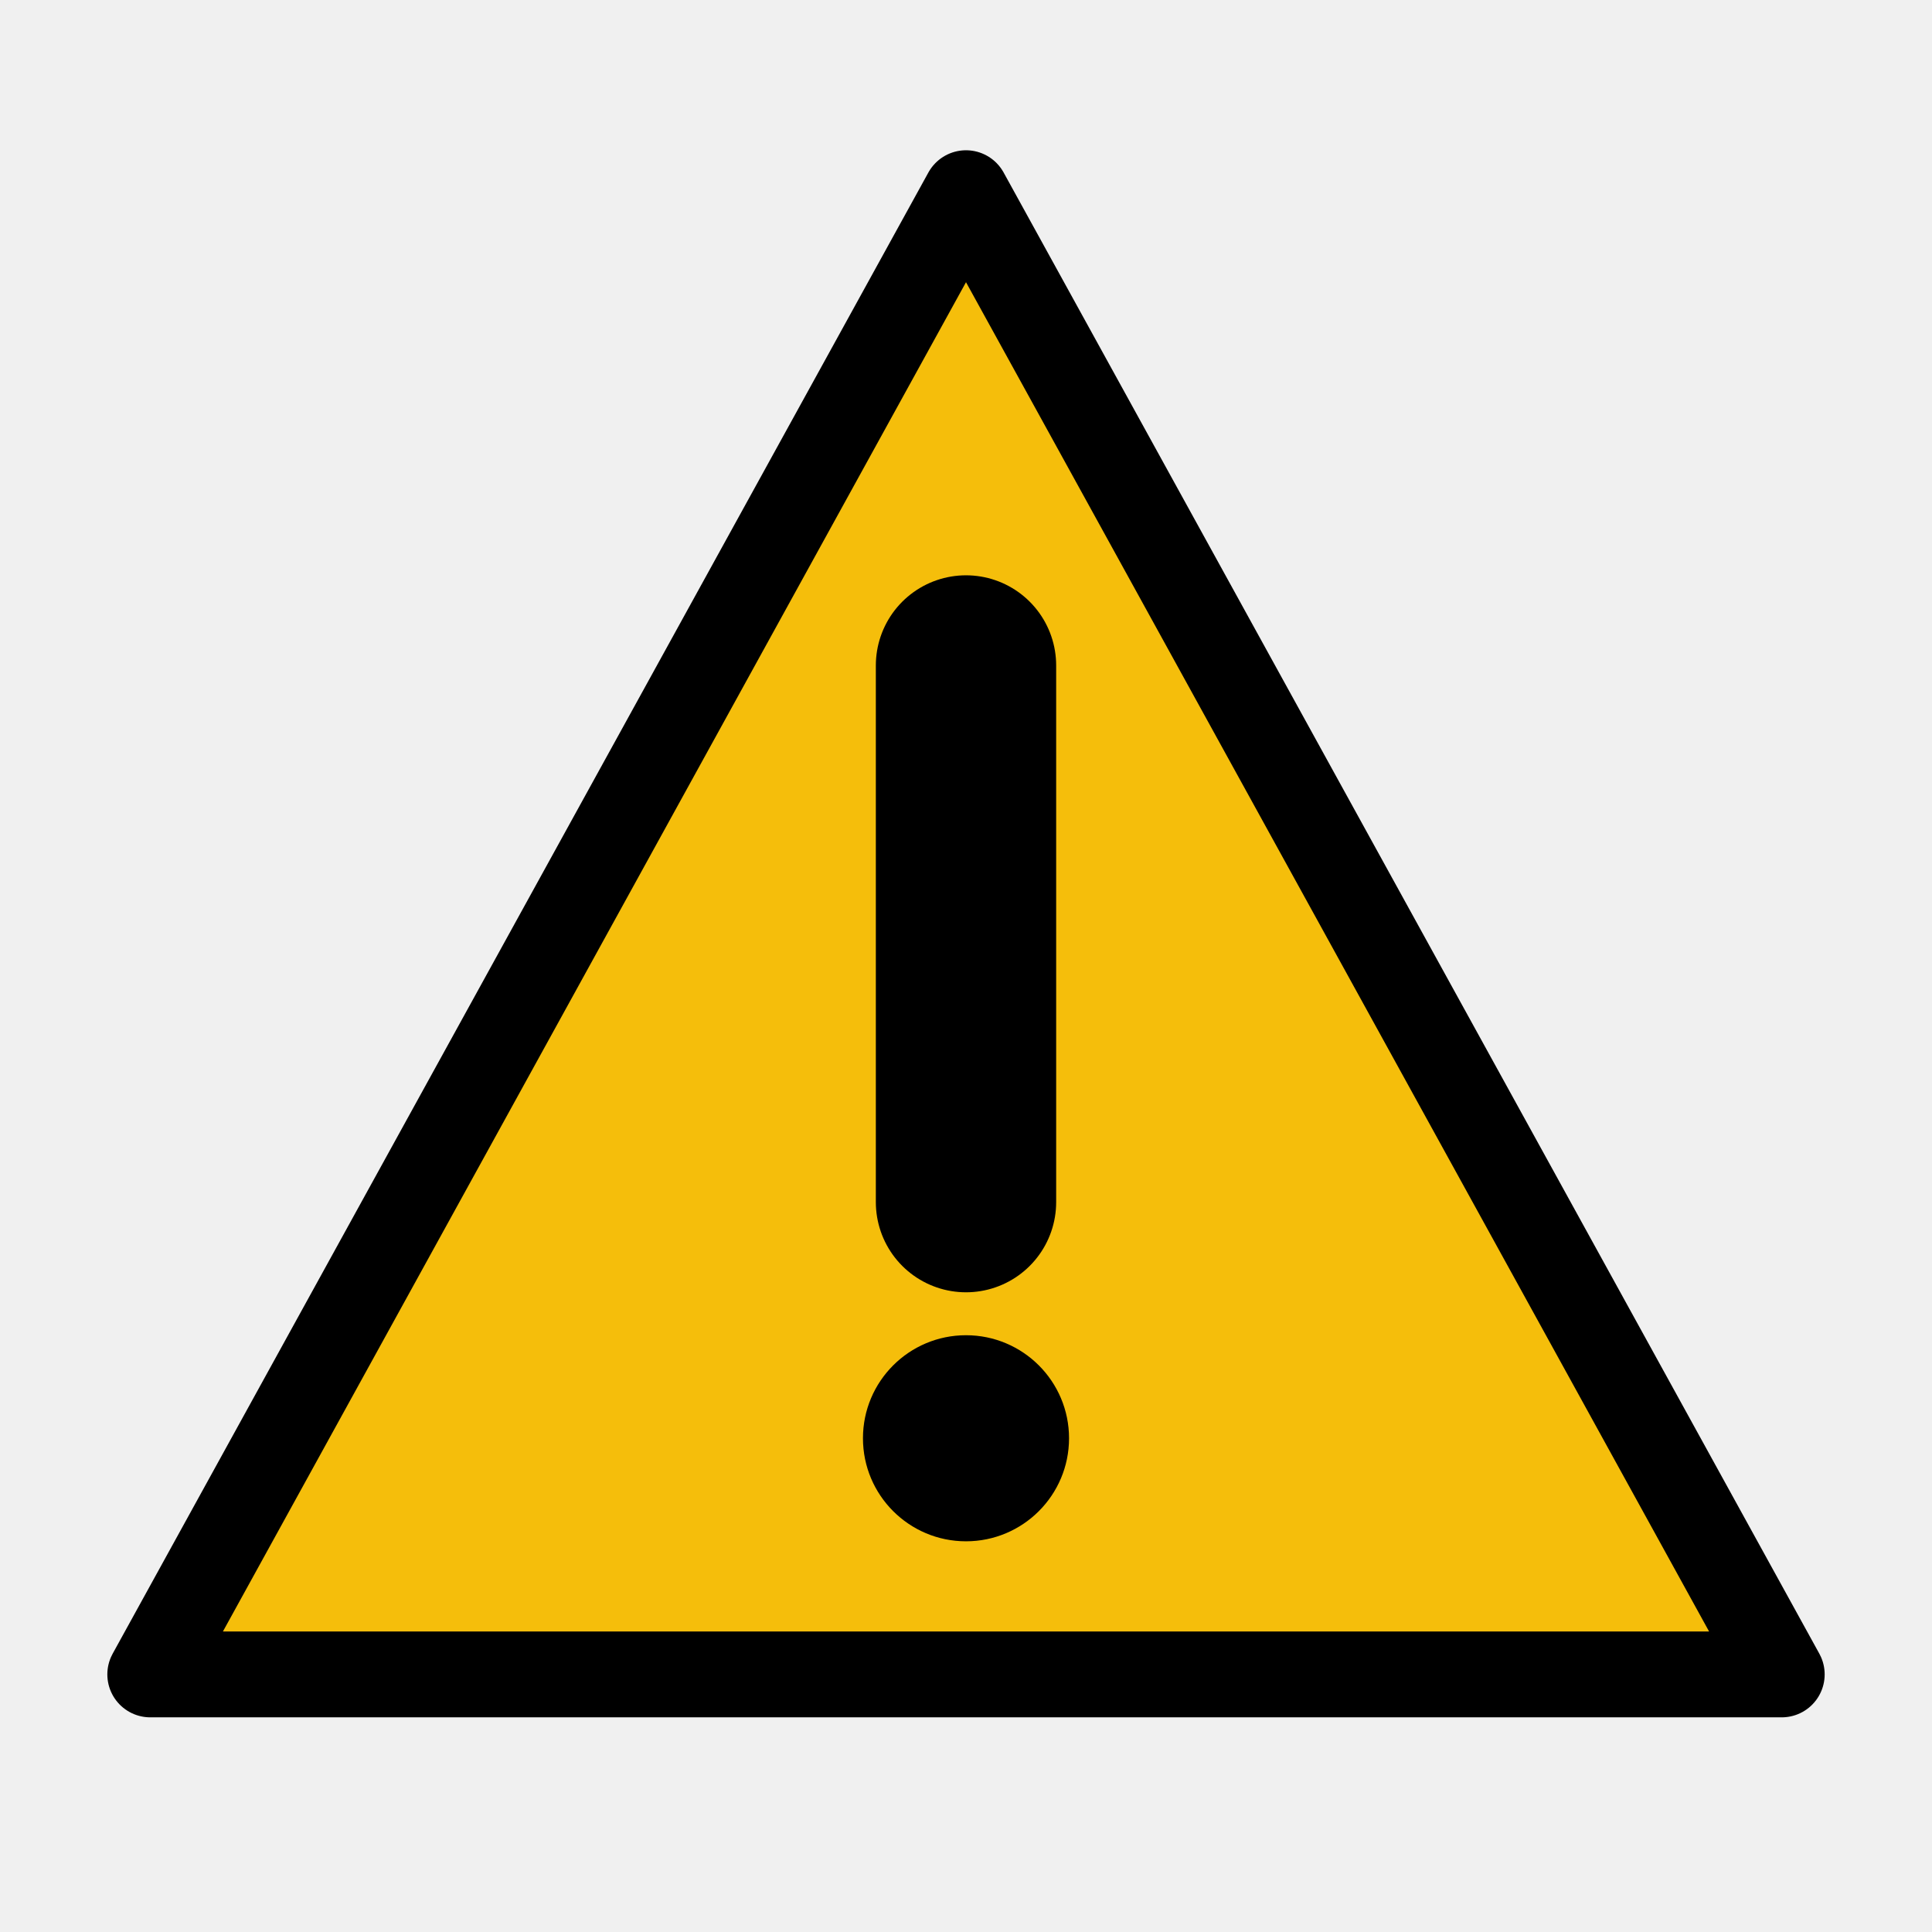
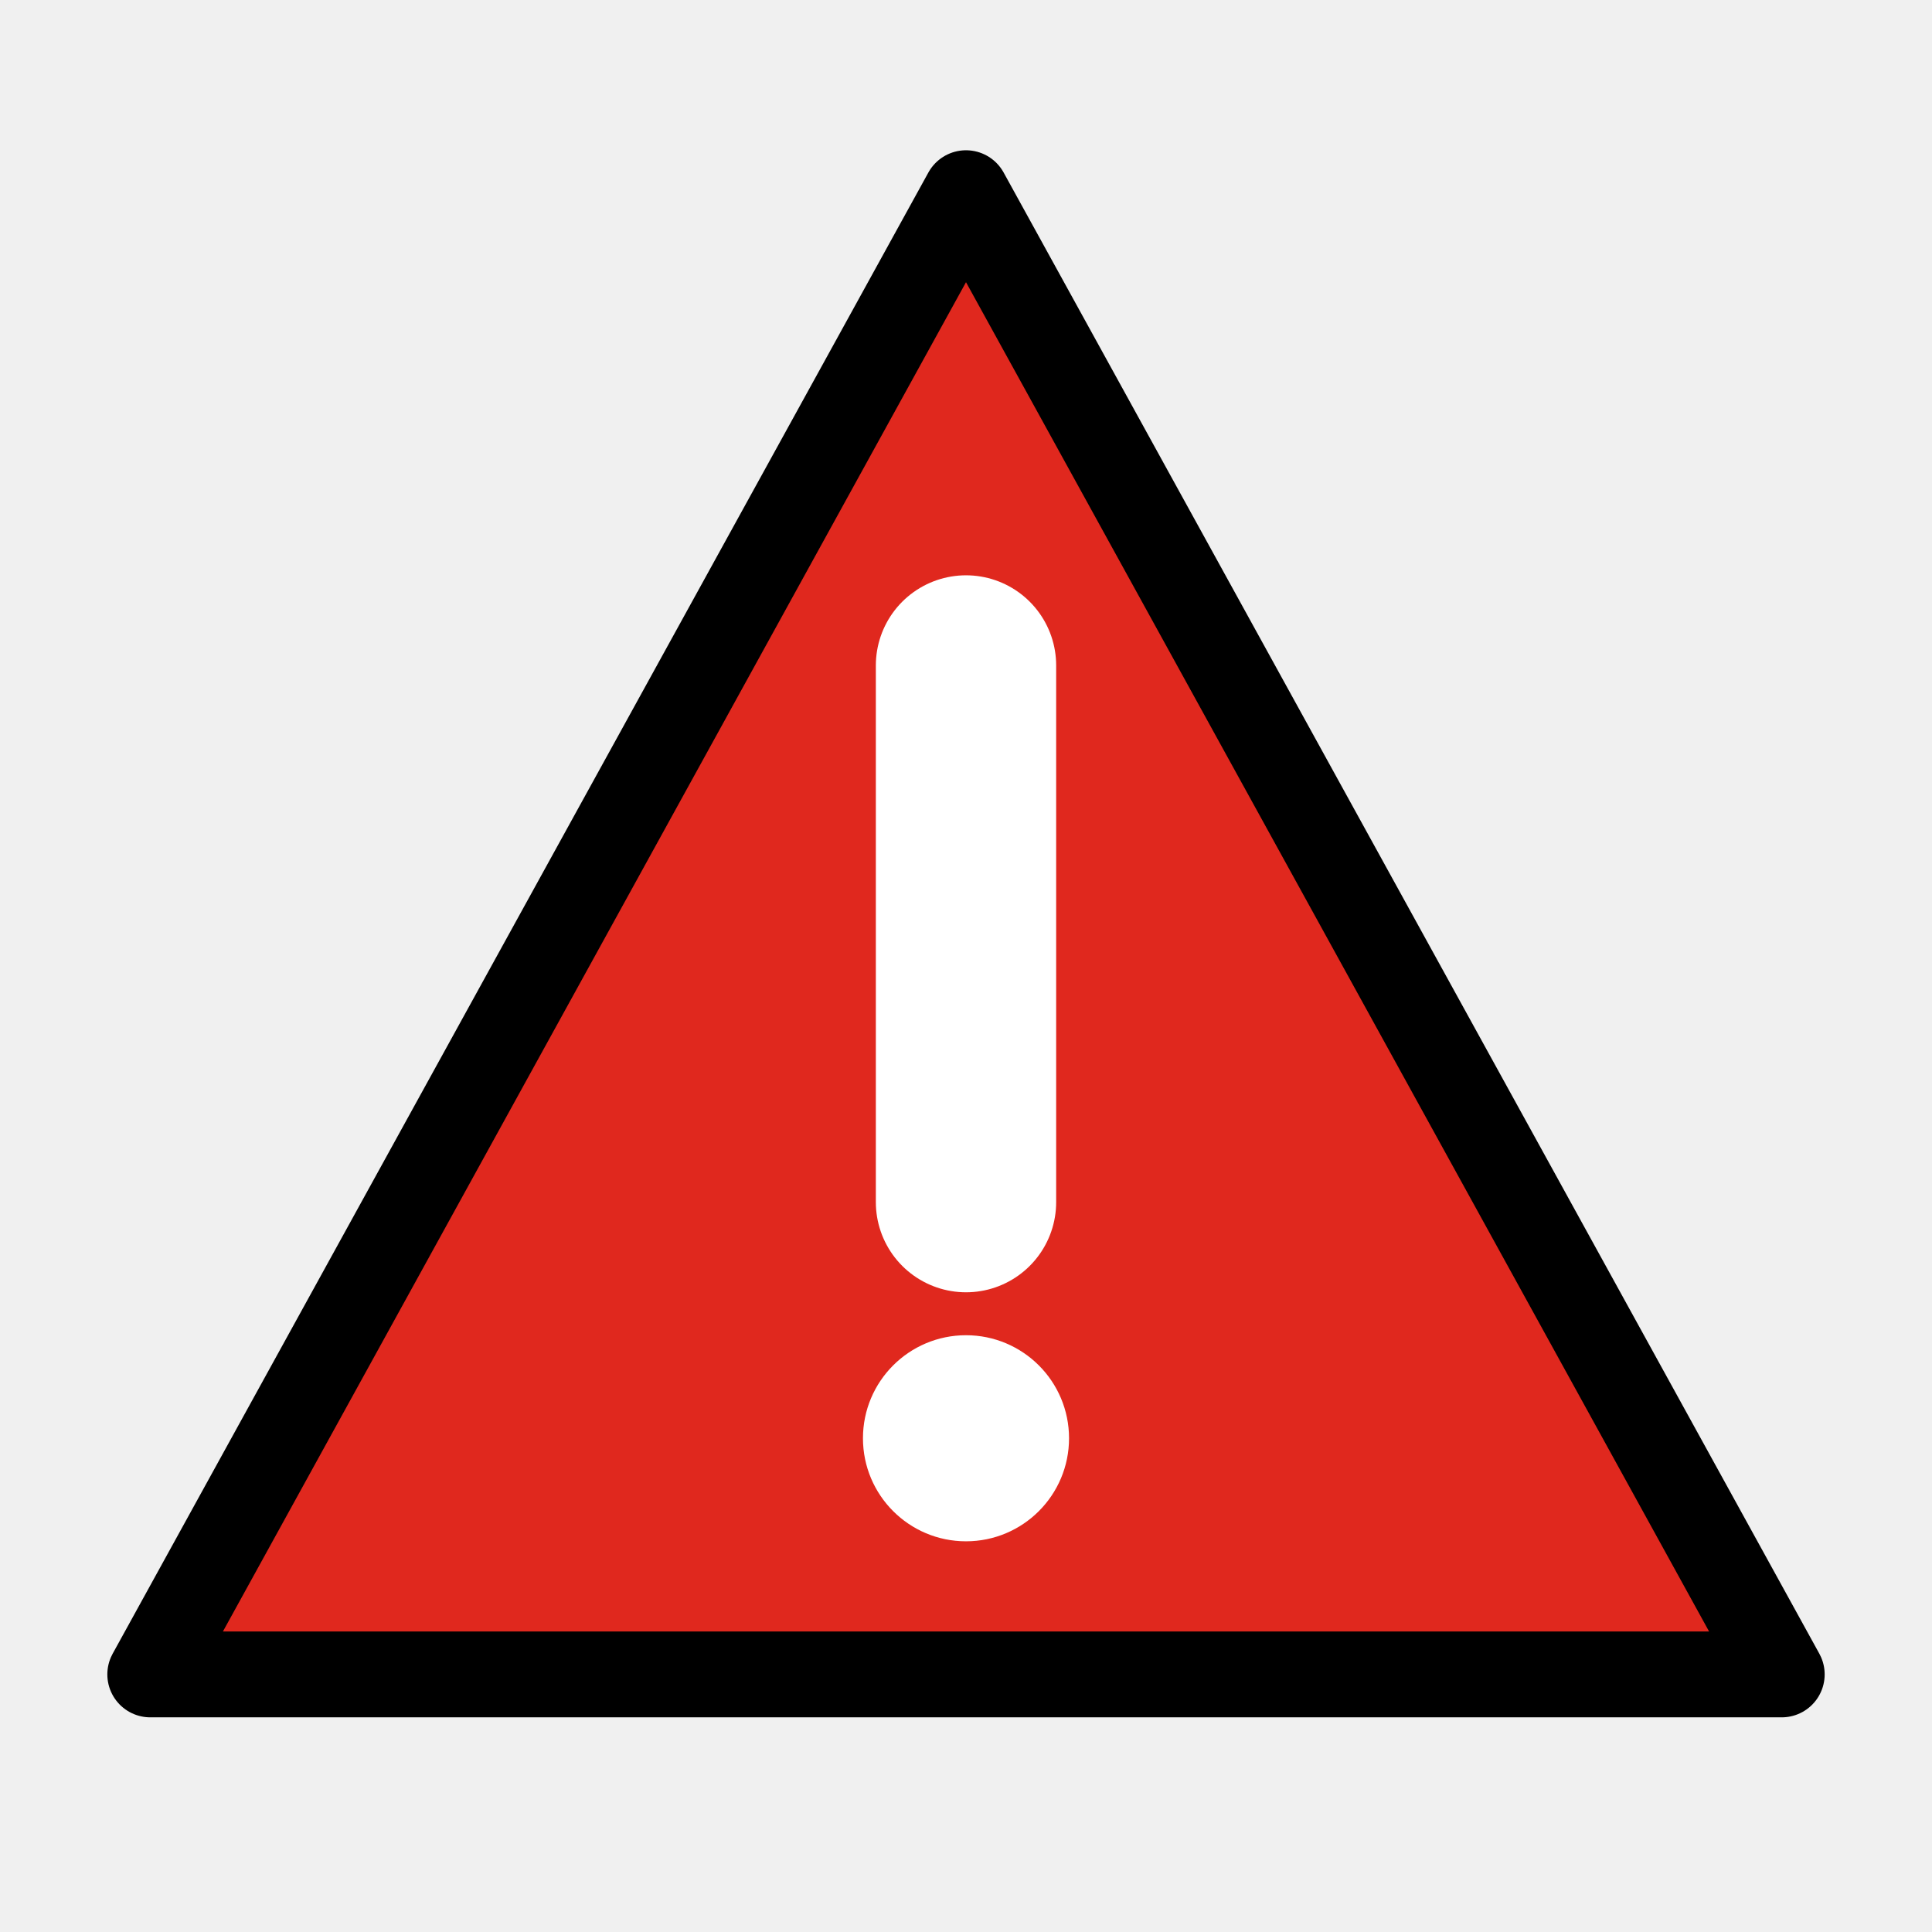
<svg xmlns="http://www.w3.org/2000/svg" width="45" height="45" viewBox="0 0 45 45">
  <g stroke-linecap="round" stroke-linejoin="round">
-     <path d="M 22.5,4.5 L 41.5,39 L 3.5,39 Z" fill="#F5BE0B" stroke="#000" stroke-width="2" />
-     <path d="M 22.5,15.5 L 22.5,28" fill="none" stroke="#000" stroke-width="4.2" />
-     <circle cx="22.5" cy="33.5" r="2.4" fill="#000" />
+     <path d="M 22.5,4.5 L 41.5,39 L 3.5,39 Z" fill="#E0281E" stroke="#000" stroke-width="2" />
+     <path d="M 22.5,15.5 L 22.5,28" fill="none" stroke="#fff" stroke-width="4.2" />
+     <circle cx="22.5" cy="33.5" r="2.4" fill="#fff" />
  </g>
</svg>
